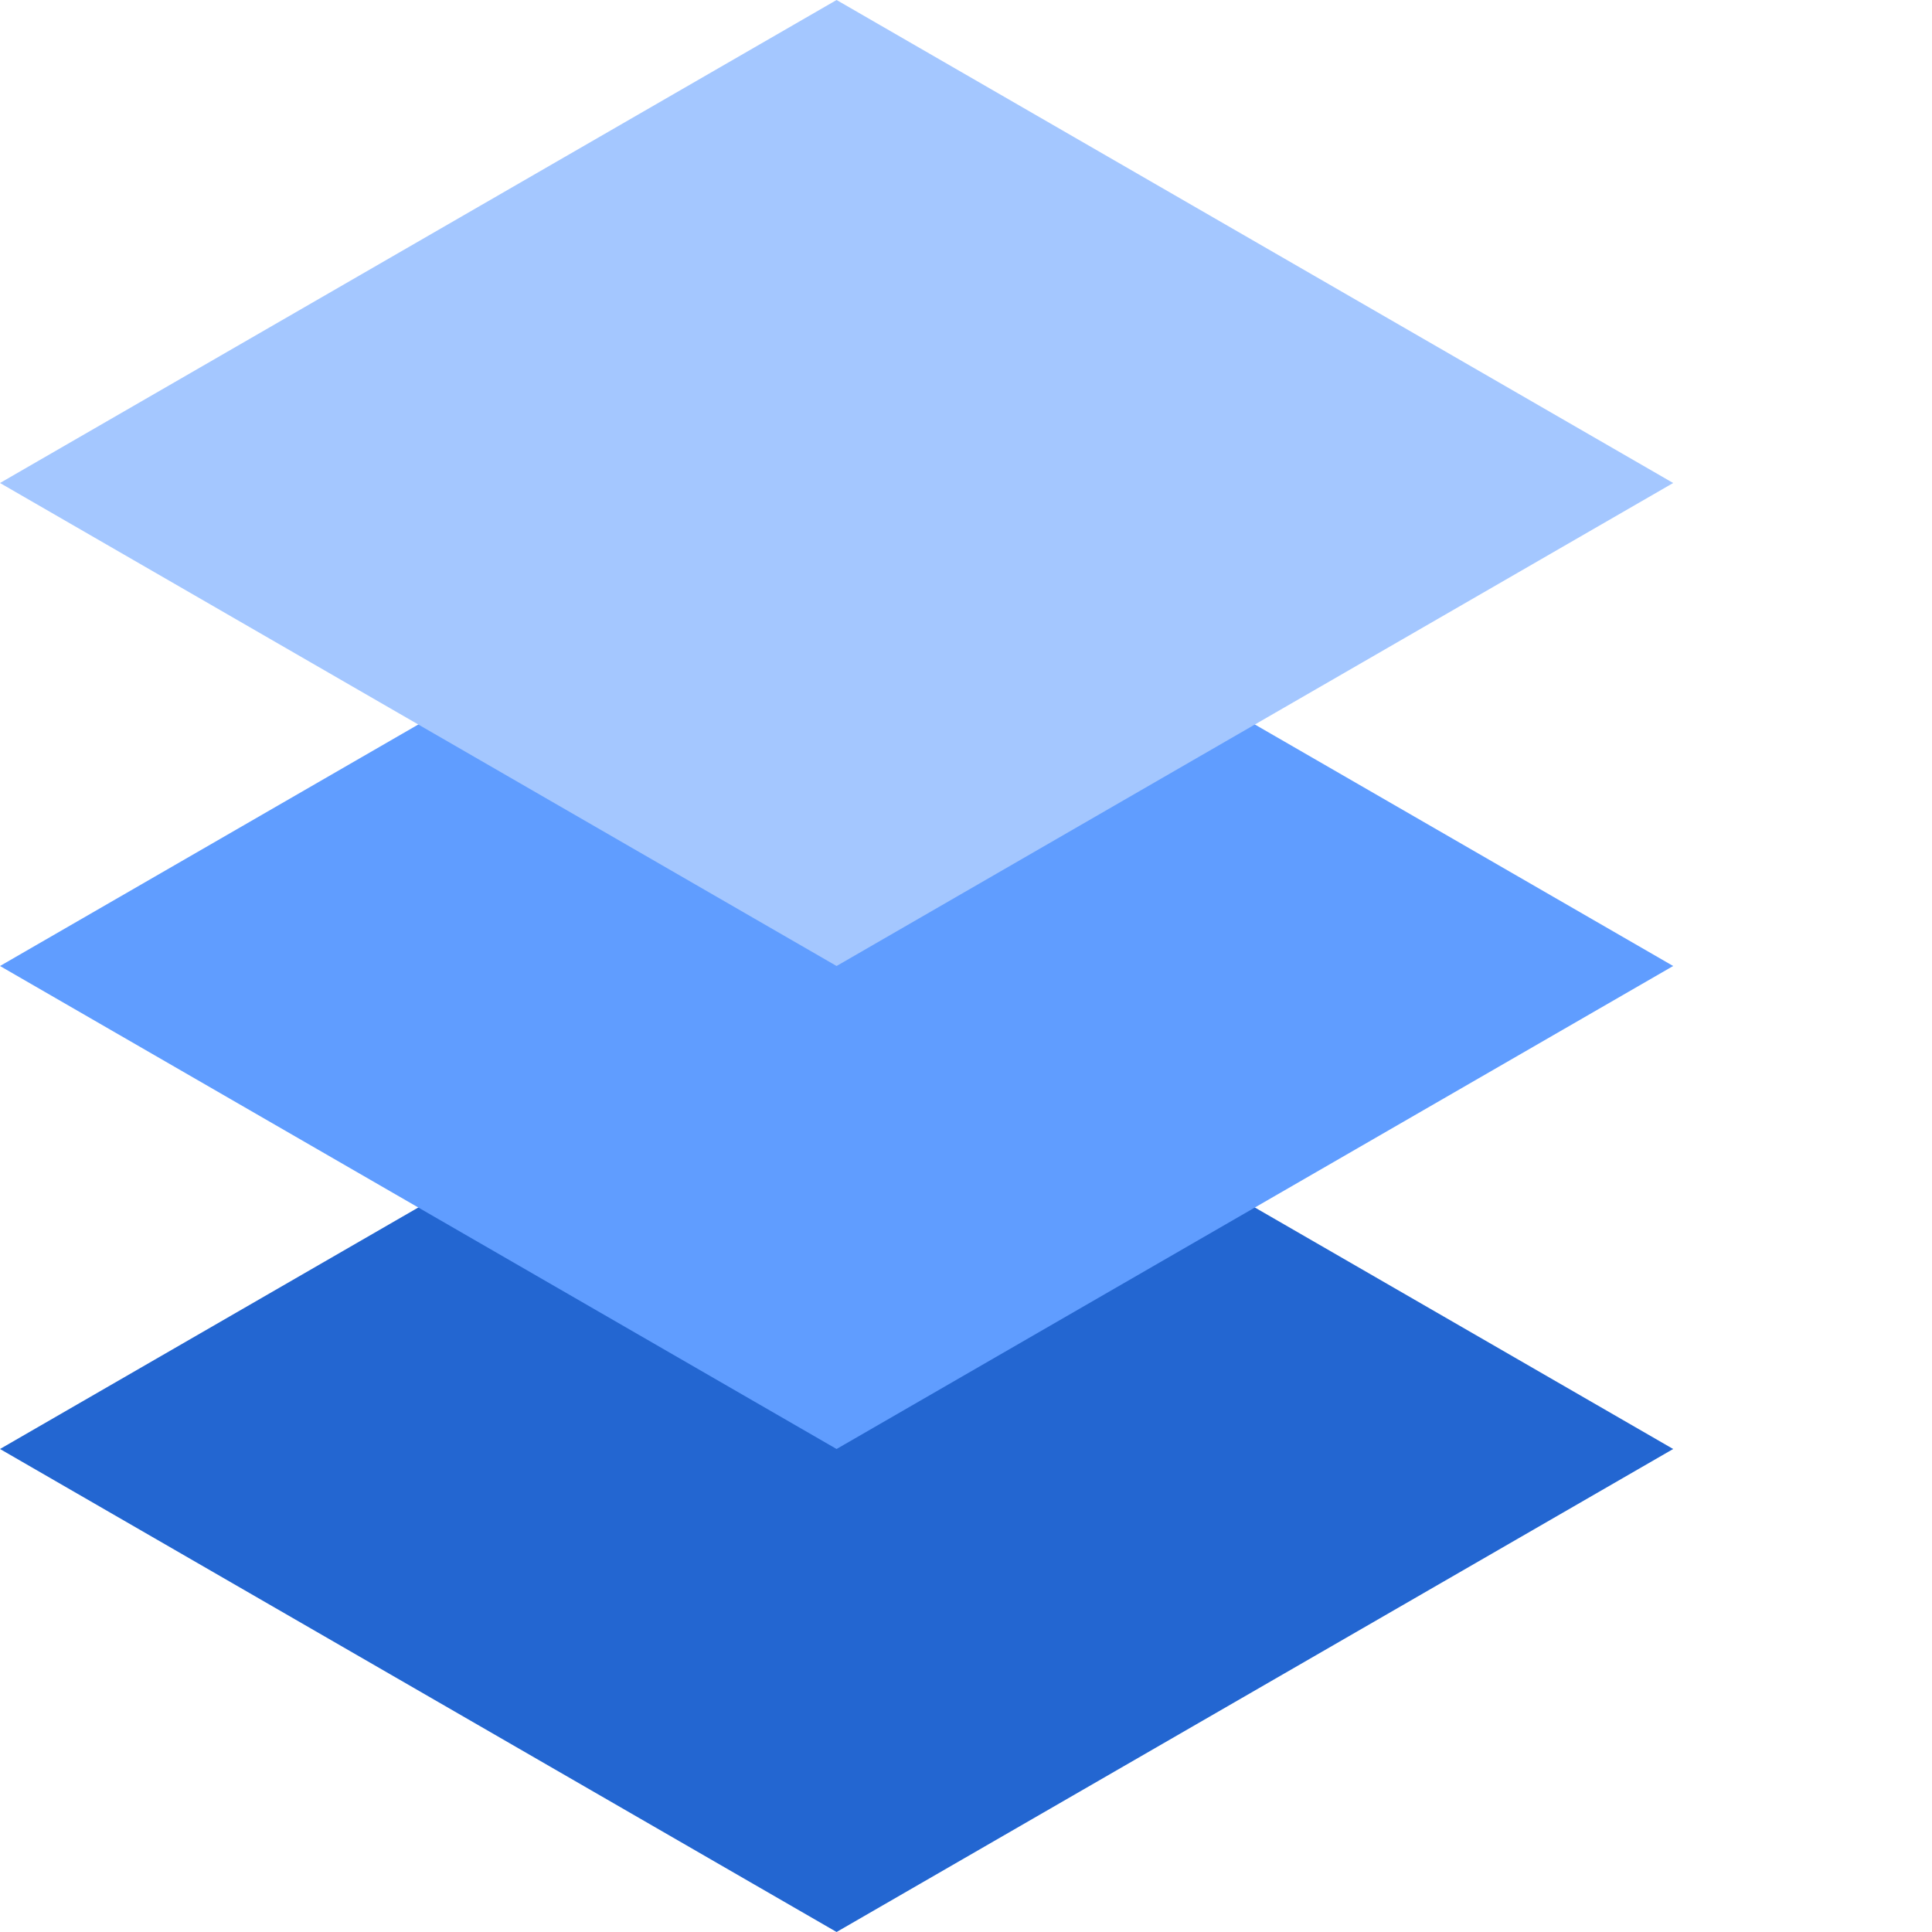
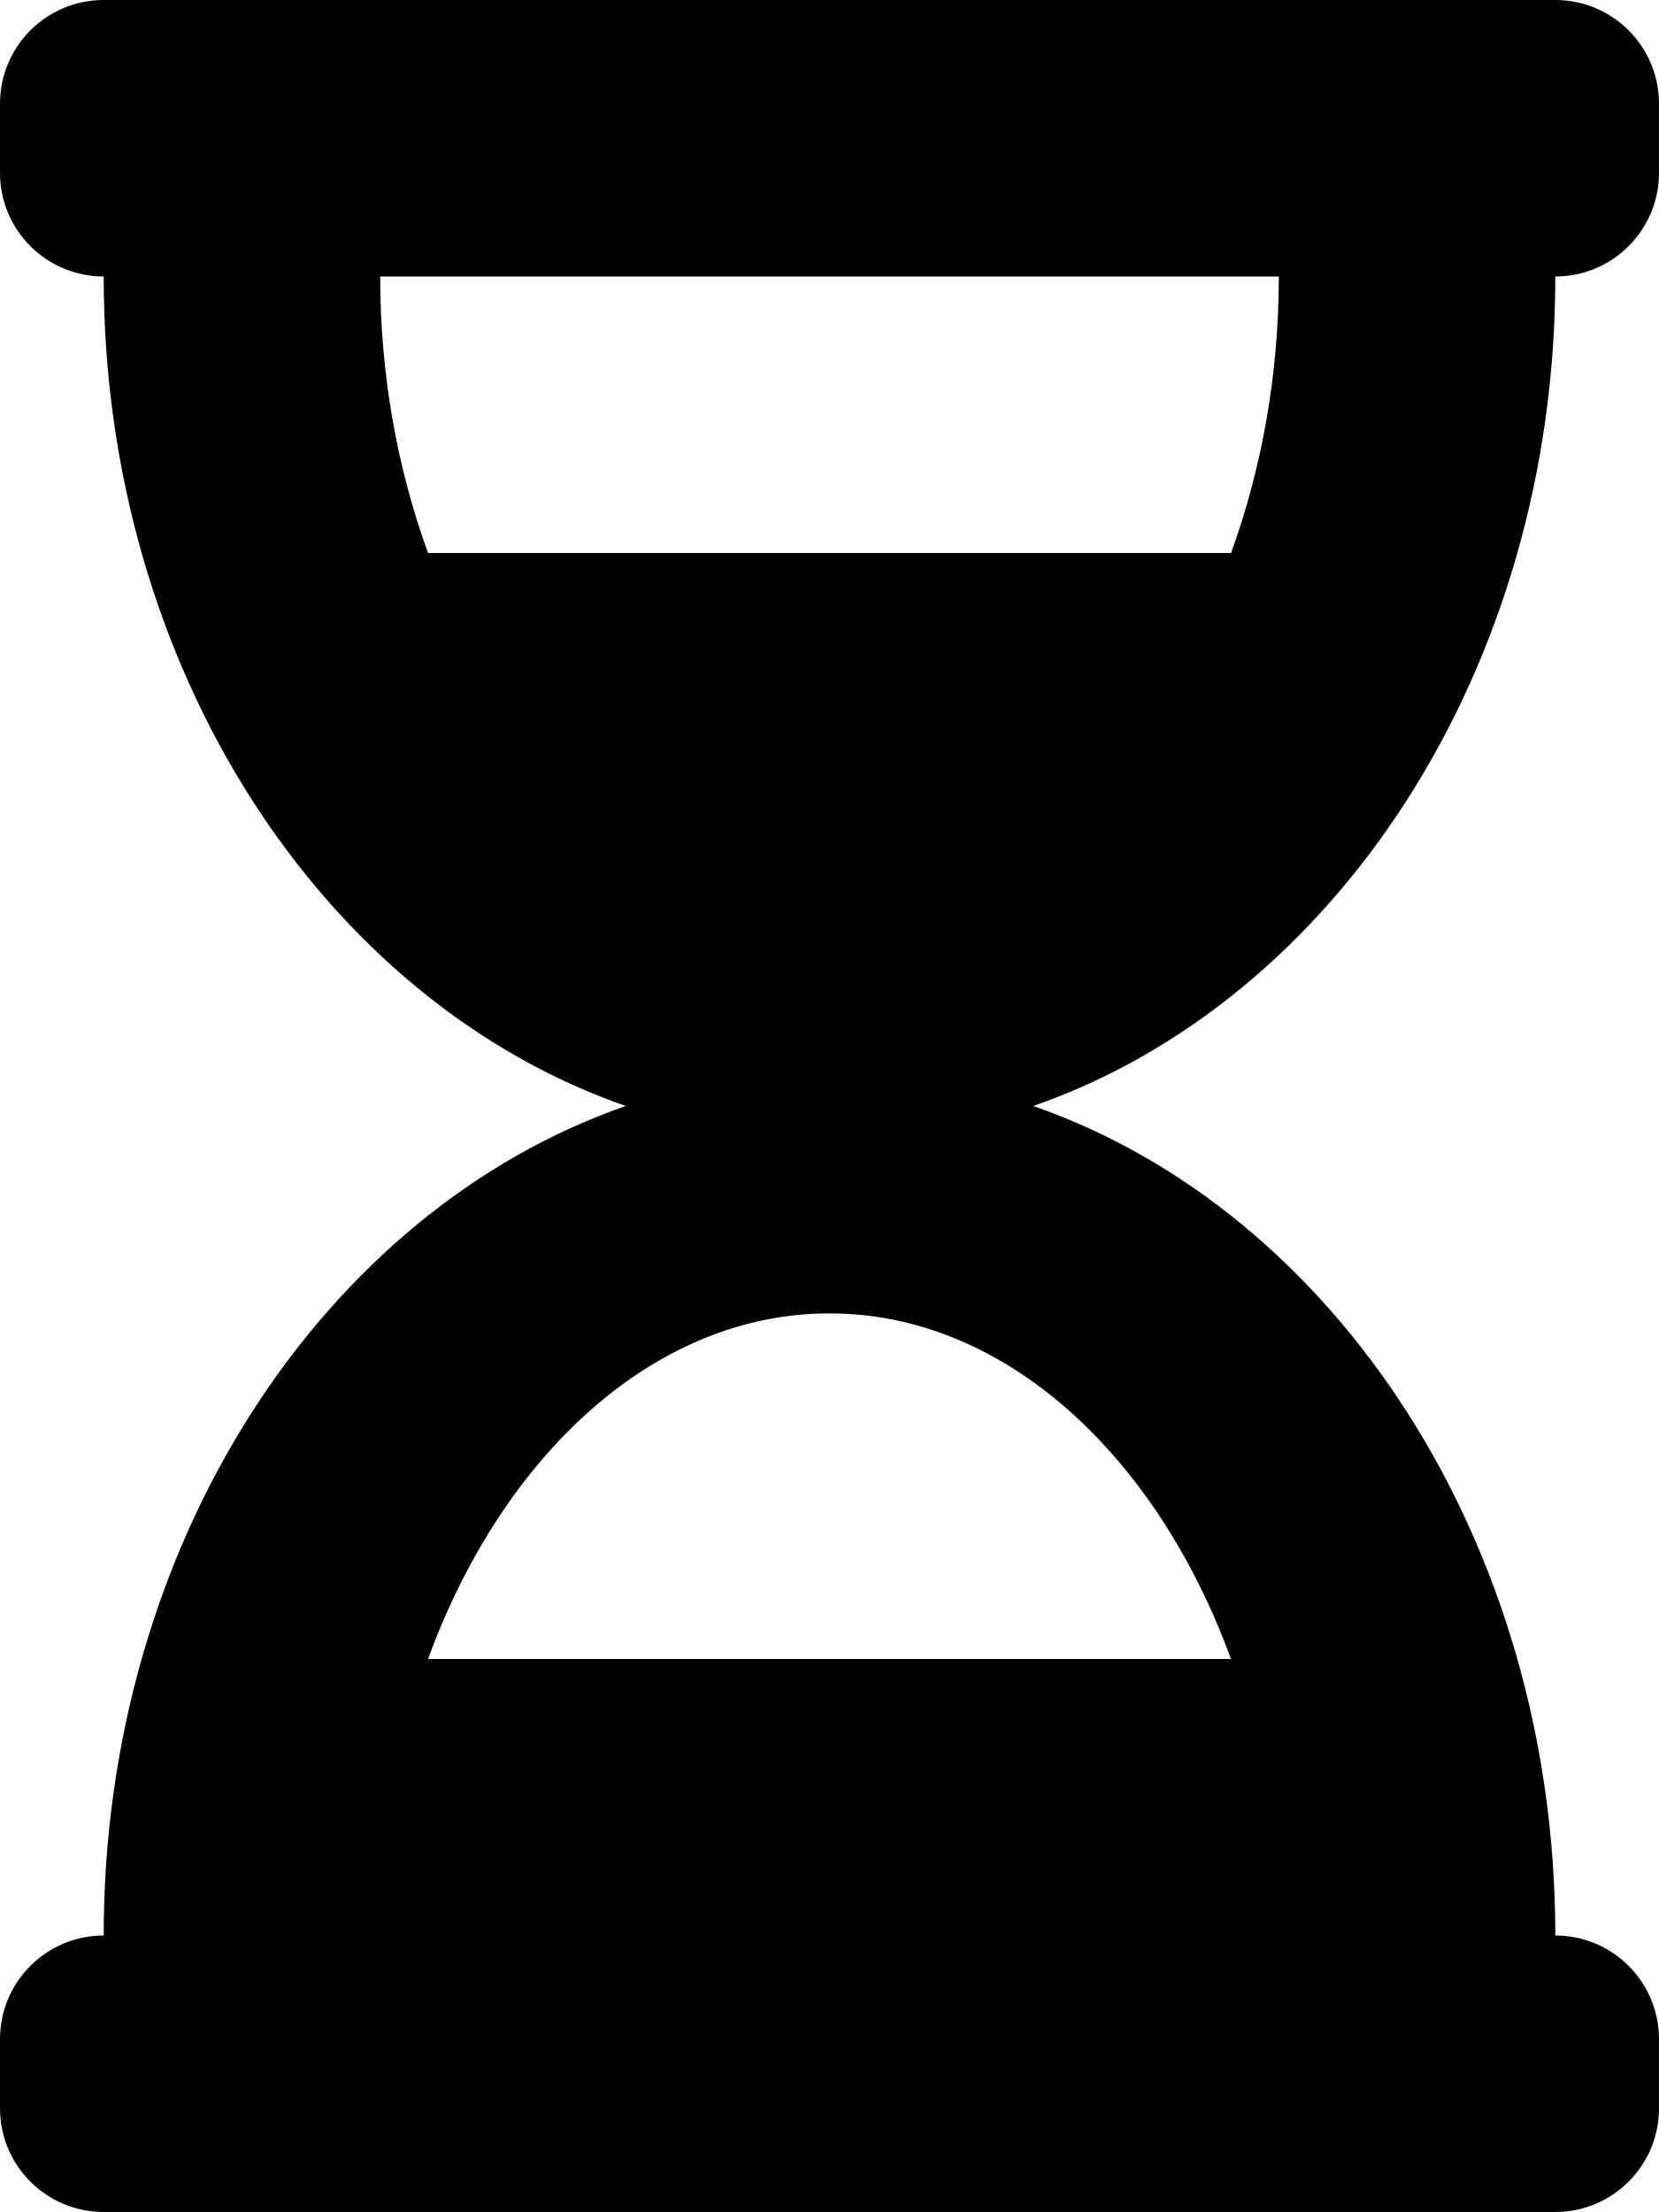
- <svg xmlns="http://www.w3.org/2000/svg" version="1.1" width="256" height="256" viewbox="0 0 949 256">
-   <path fill="#2366d1" d="M110.851 128L221.703 192L110.851 256L0 192Z" />
-   <path fill="#609dff" d="M110.851 64L221.703 128L110.851 192L0 128Z" />
-   <path fill="#a4c7ff" d="M110.851 0L221.703 64L110.851 128L0 64Z" />
+ <svg xmlns="http://www.w3.org/2000/svg" aria-hidden="true" focusable="false" data-prefix="fas" data-icon="hourglass-half" class="svg-inline--fa fa-hourglass-half fa-w-12" role="img" viewBox="0 0 384 512">
+   <path fill="currentColor" d="M360 0H24C10.745 0 0 10.745 0 24v16c0 13.255 10.745 24 24 24 0 90.965 51.016 167.734 120.842 192C75.016 280.266 24 357.035 24 448c-13.255 0-24 10.745-24 24v16c0 13.255 10.745 24 24 24h336c13.255 0 24-10.745 24-24v-16c0-13.255-10.745-24-24-24 0-90.965-51.016-167.734-120.842-192C308.984 231.734 360 154.965 360 64c13.255 0 24-10.745 24-24V24c0-13.255-10.745-24-24-24zm-75.078 384H99.08c17.059-46.797 52.096-80 92.92-80 40.821 0 75.862 33.196 92.922 80zm.019-256H99.078C91.988 108.548 88 86.748 88 64h208c0 22.805-3.987 44.587-11.059 64z" />
</svg>
